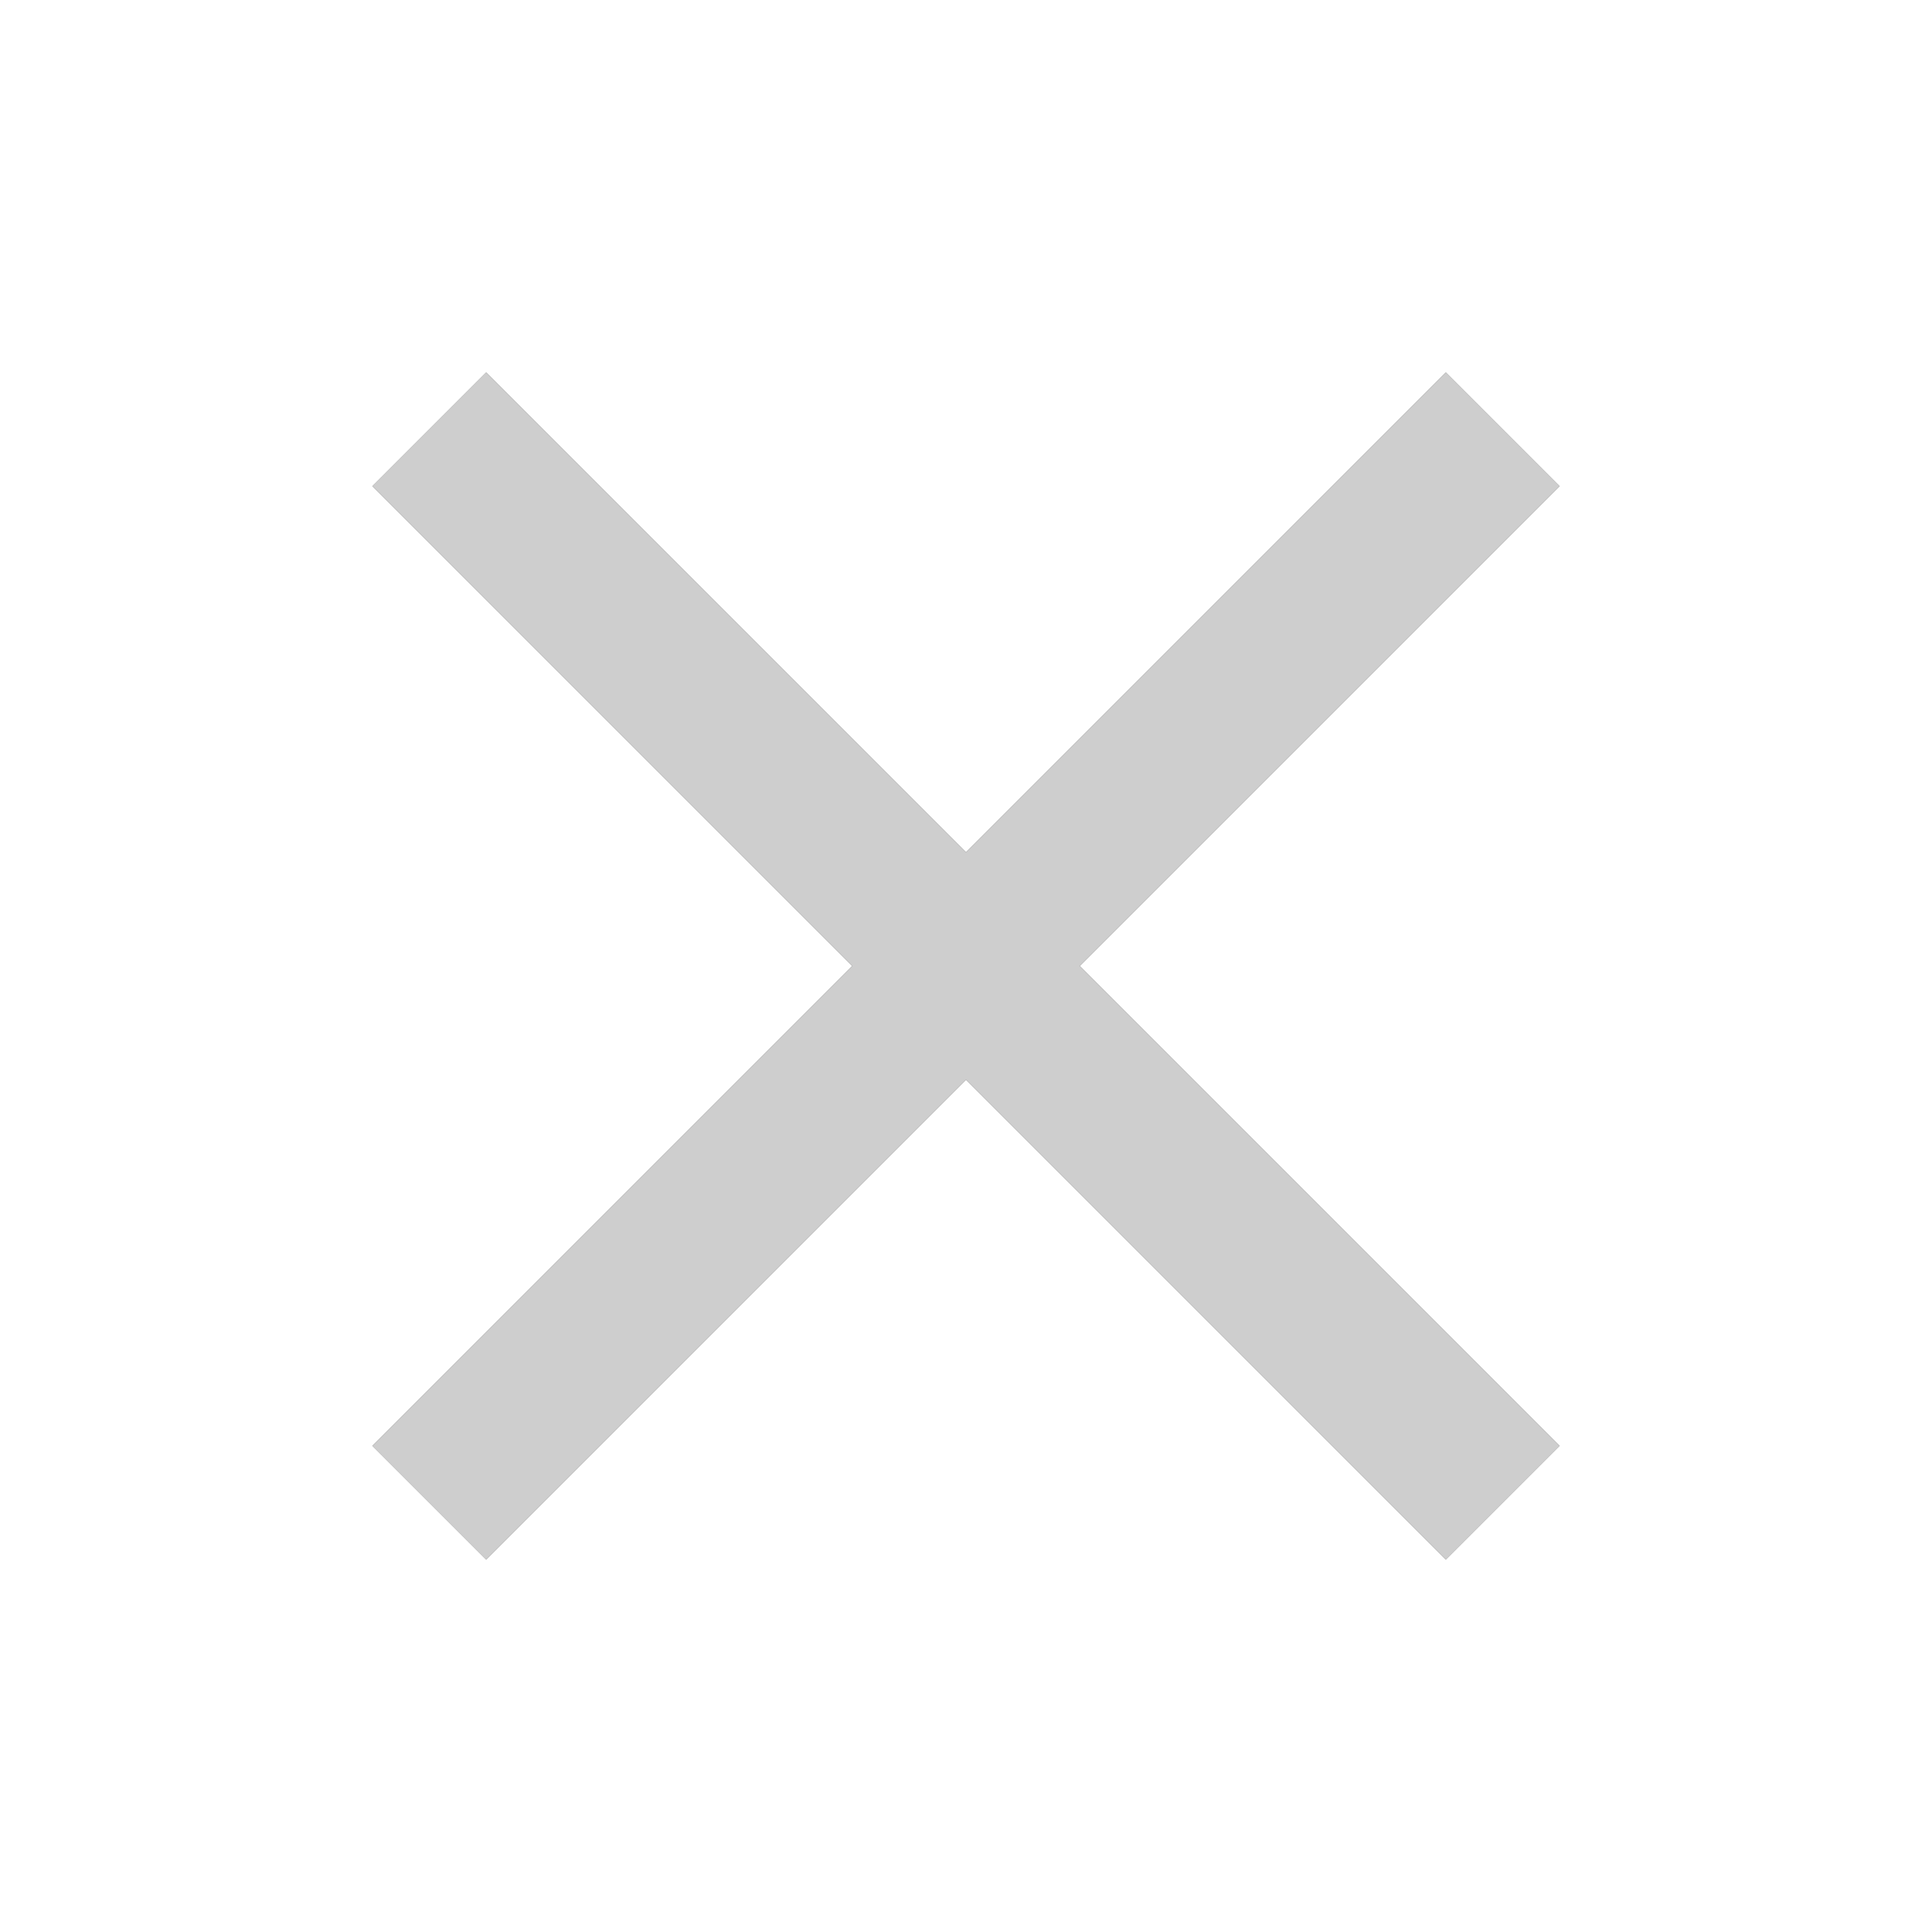
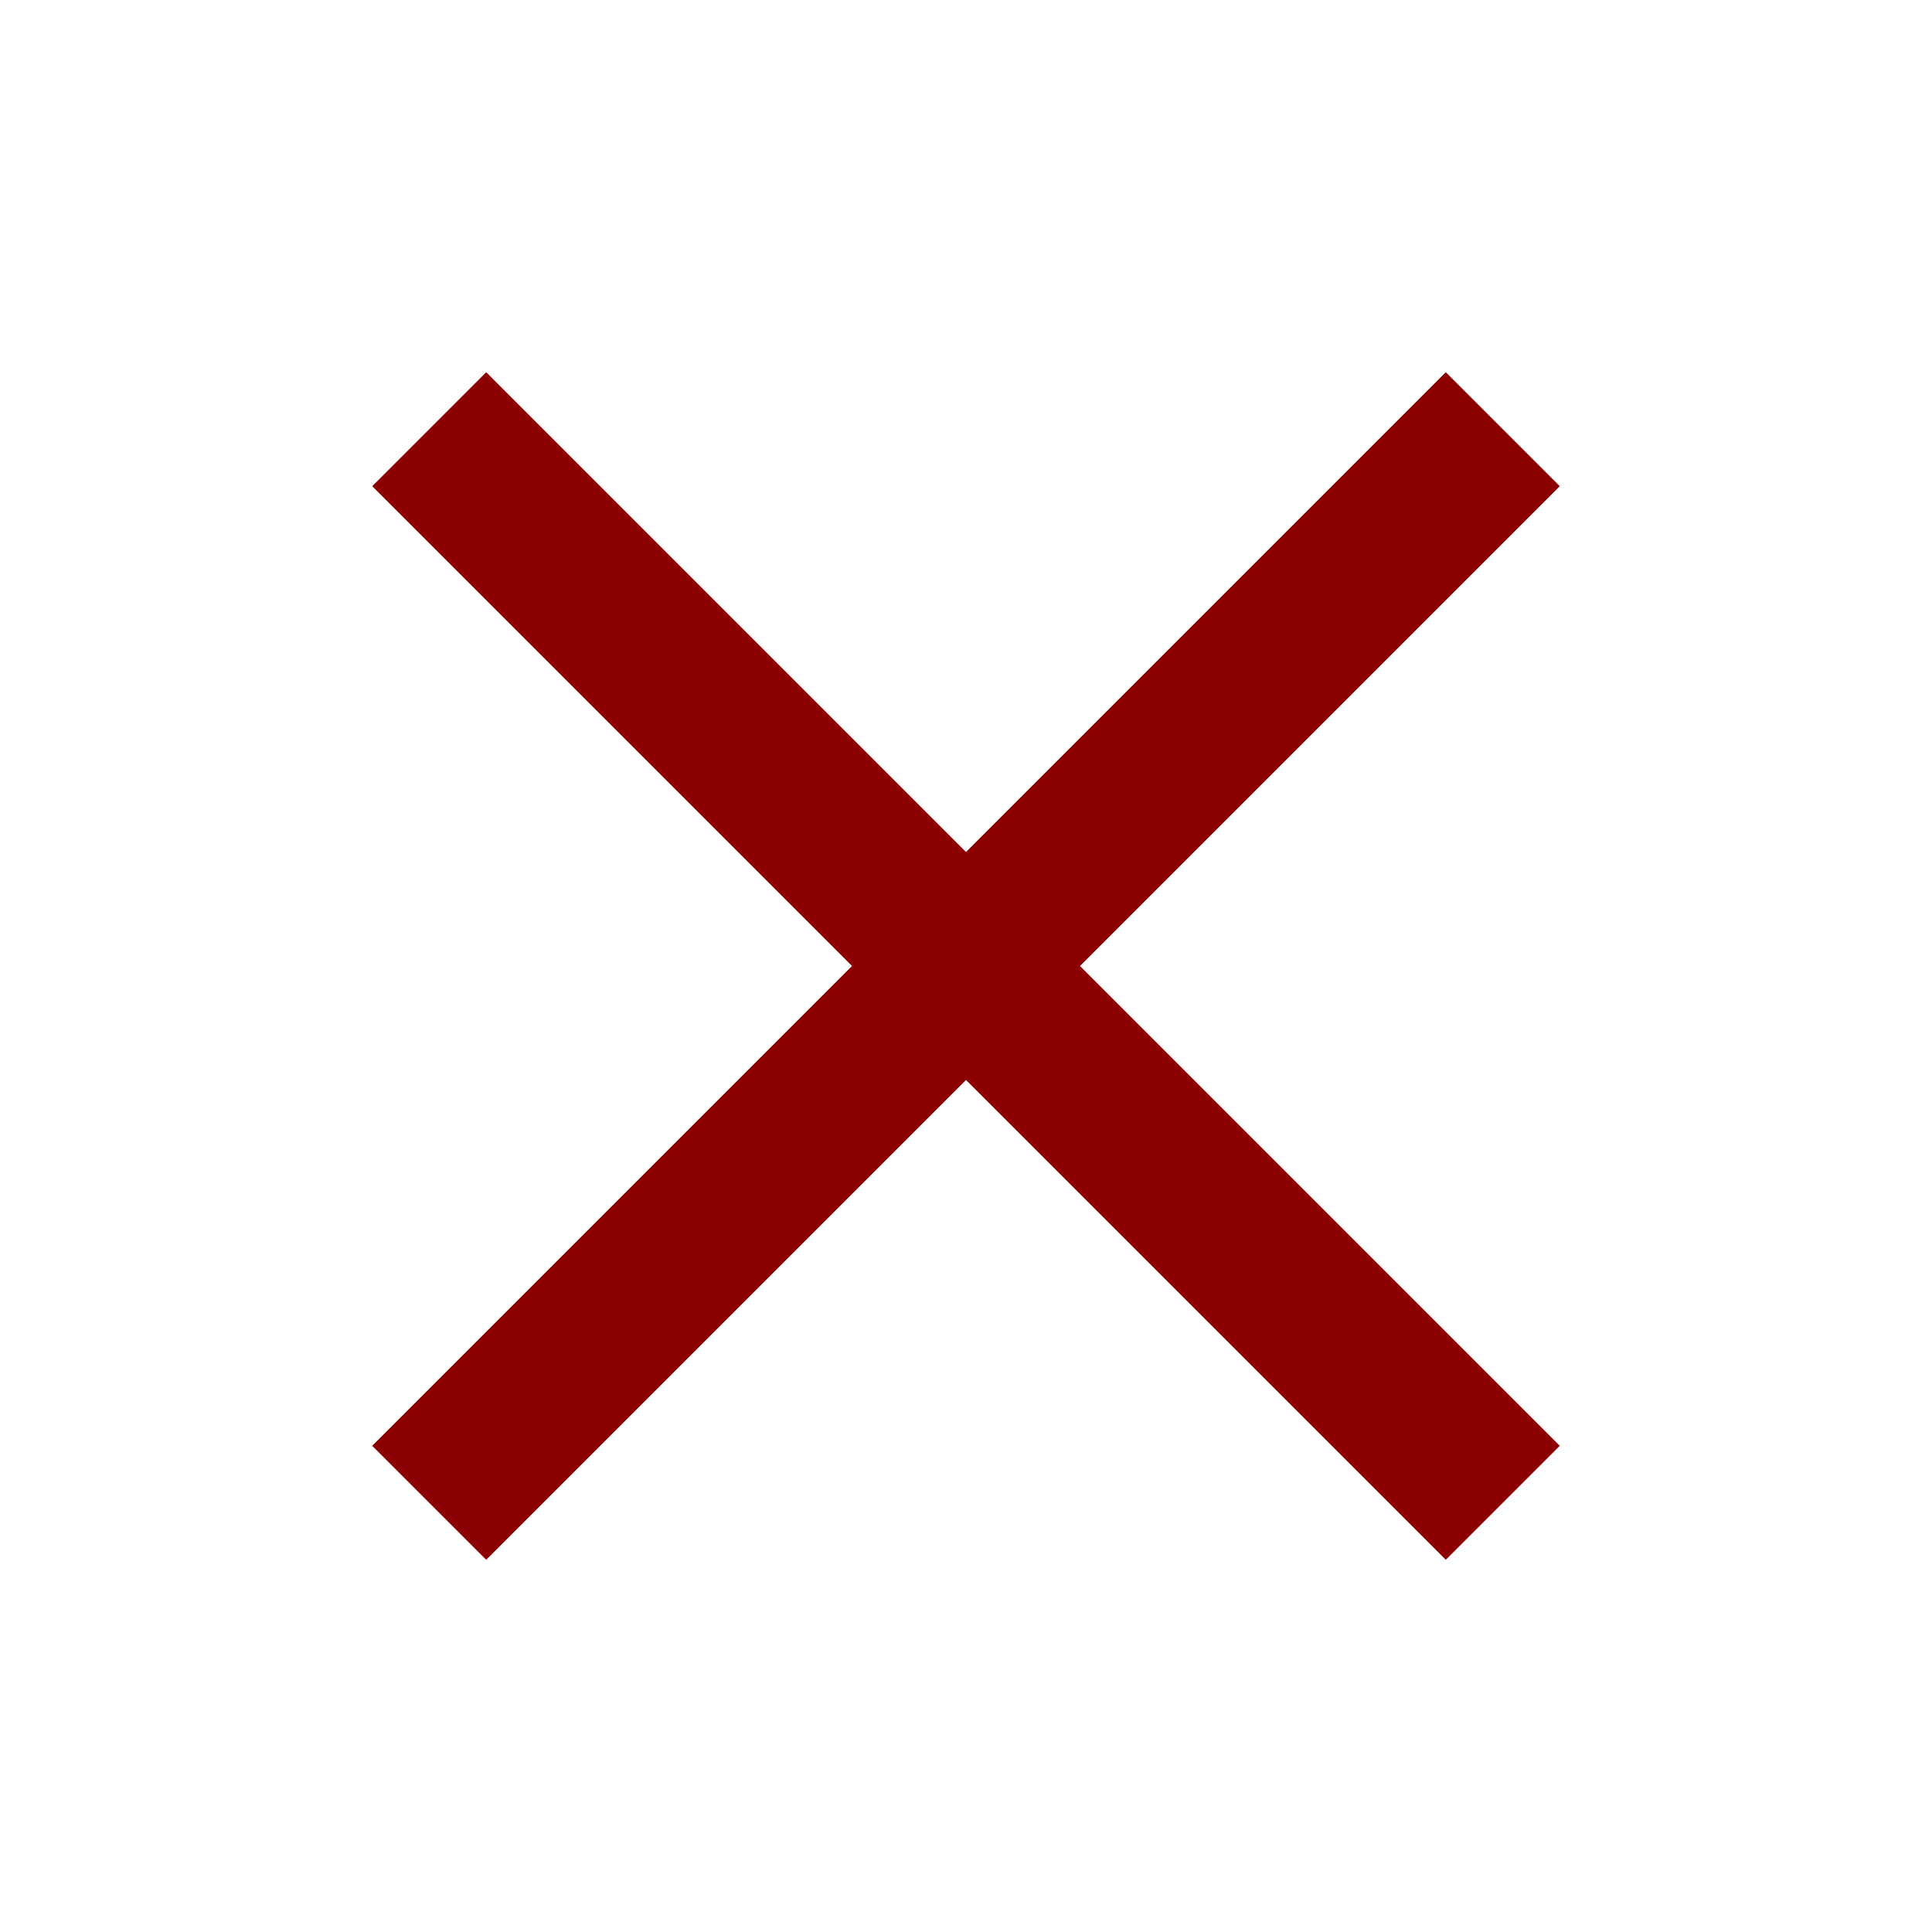
<svg xmlns="http://www.w3.org/2000/svg" xmlns:xlink="http://www.w3.org/1999/xlink" width="18" height="18" viewBox="0 0 18 18">
  <style>
		use:not(:target) {
		  display: none;
		}
		use {
		  fill: #595959;
		}
		use[id$="-ic"] {
		  fill: #cecece;
		}
+ 		use[id$="-hov"] {
+ 		  fill: red;
+ 		}
+ 		use[id$="-hov-act"] {
+ 		  fill: darkred;
+ 		}
	</style>
  <defs>
    <path id="cls-shape" d="M14.53 4.53l-1.06-1.06L9 7.94 4.53 3.47 3.47 4.53 7.94 9l-4.47 4.47 1.06 1.06L9 10.06l4.47 4.47 1.06-1.06L10.06 9z" />
  </defs>
  <use id="state" xlink:href="#cls-shape" />
  <use id="state-ic" xlink:href="#cls-shape" />
+   <use id="state-hov" xlink:href="#cls-shape" />
+   <use id="state-hov-act" xlink:href="#cls-shape" />
</svg>
